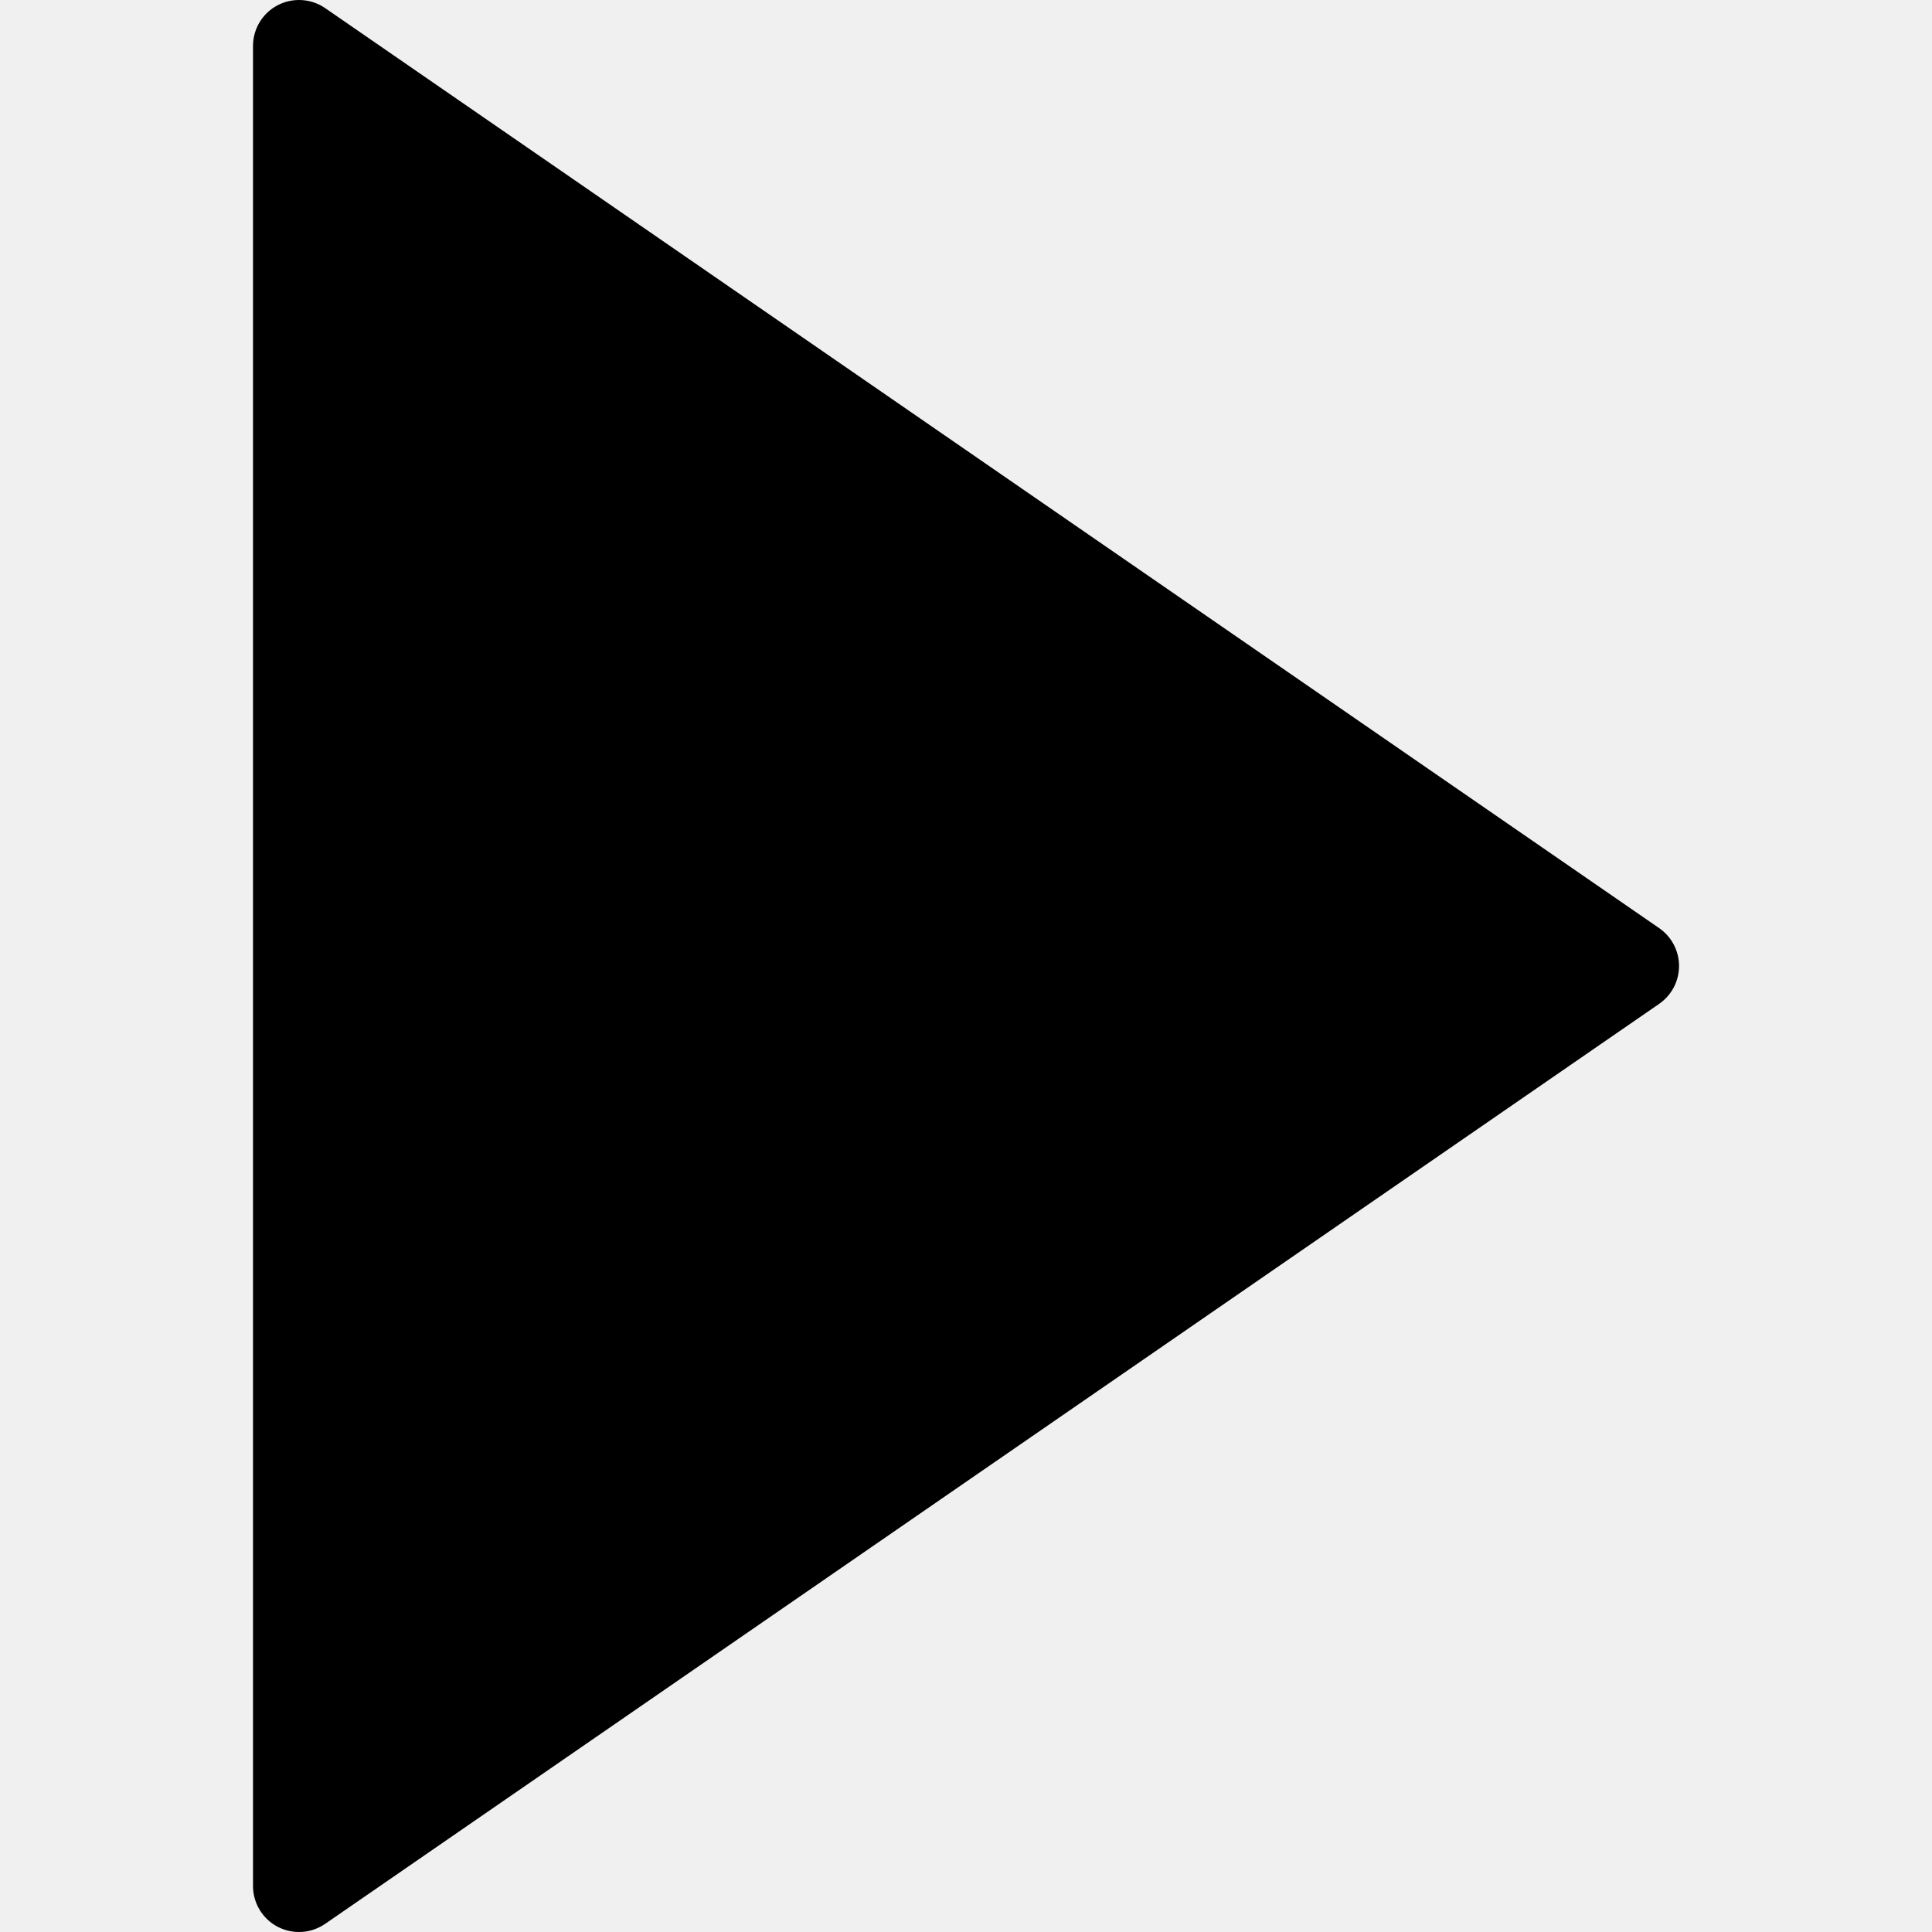
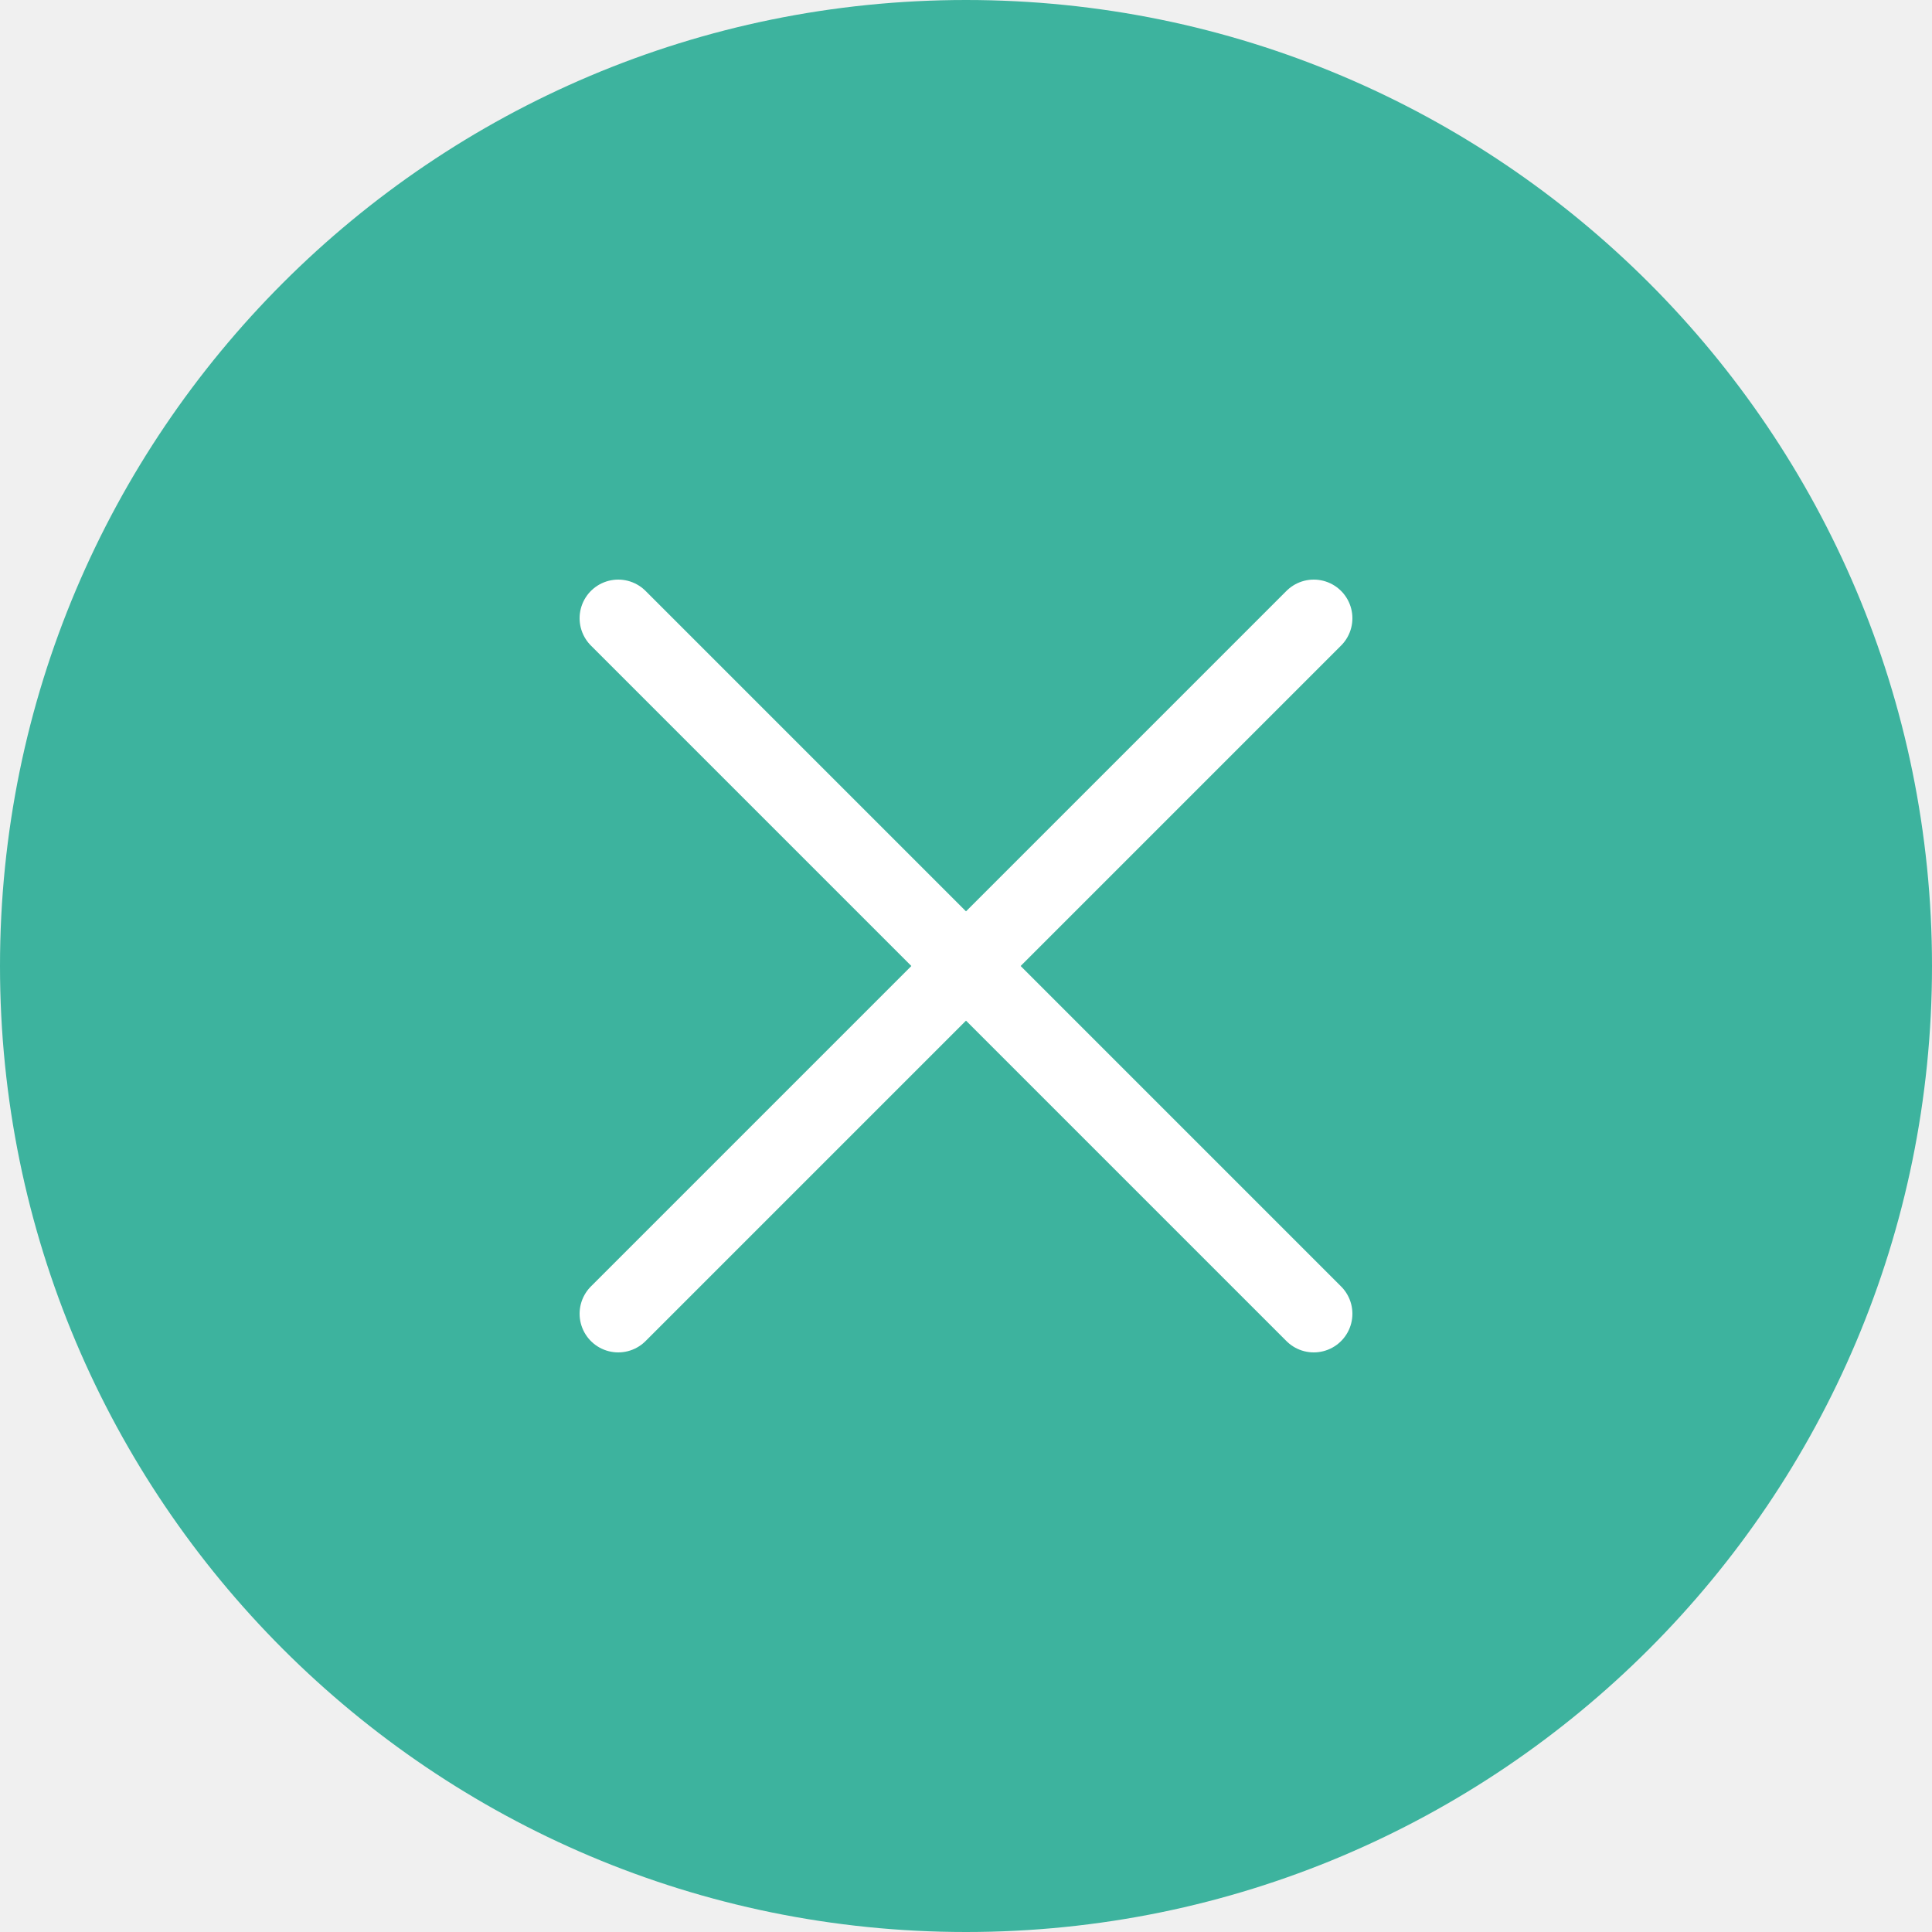
- <svg xmlns="http://www.w3.org/2000/svg" version="1.1" id="Capa_1" x="0px" y="0px" viewBox="0 0 41.999 41.999" style="enable-background:new 0 0 41.999 41.999;" xml:space="preserve">
-   <path d="M36.068,20.176l-29-20C6.761-0.035,6.363-0.057,6.035,0.114C5.706,0.287,5.5,0.627,5.5,0.999v40  c0,0.372,0.206,0.713,0.535,0.886c0.146,0.076,0.306,0.114,0.465,0.114c0.199,0,0.397-0.06,0.568-0.177l29-20  c0.271-0.187,0.432-0.494,0.432-0.823S36.338,20.363,36.068,20.176z" />
+ <svg xmlns="http://www.w3.org/2000/svg" version="1.1" id="Capa_1" x="0px" y="0px" viewBox="0 0 50 50" style="enable-background:new 0 0 50 50;" xml:space="preserve">
+   <circle style="fill:#3DB39E;" cx="25" cy="25" r="25" />
+   <polyline style="fill:none;stroke:#FFFFFF;stroke-width:2;stroke-linecap:round;stroke-miterlimit:10;" points="16,34 25,25 34,16   " />
+   <polyline style="fill:none;stroke:#FFFFFF;stroke-width:2;stroke-linecap:round;stroke-miterlimit:10;" points="16,16 25,25 34,34   " />
  <g>
</g>
  <g>
</g>
  <g>
</g>
  <g>
</g>
  <g>
</g>
  <g>
</g>
  <g>
</g>
  <g>
</g>
  <g>
</g>
  <g>
</g>
  <g>
</g>
  <g>
</g>
  <g>
</g>
  <g>
</g>
  <g>
</g>
</svg>
